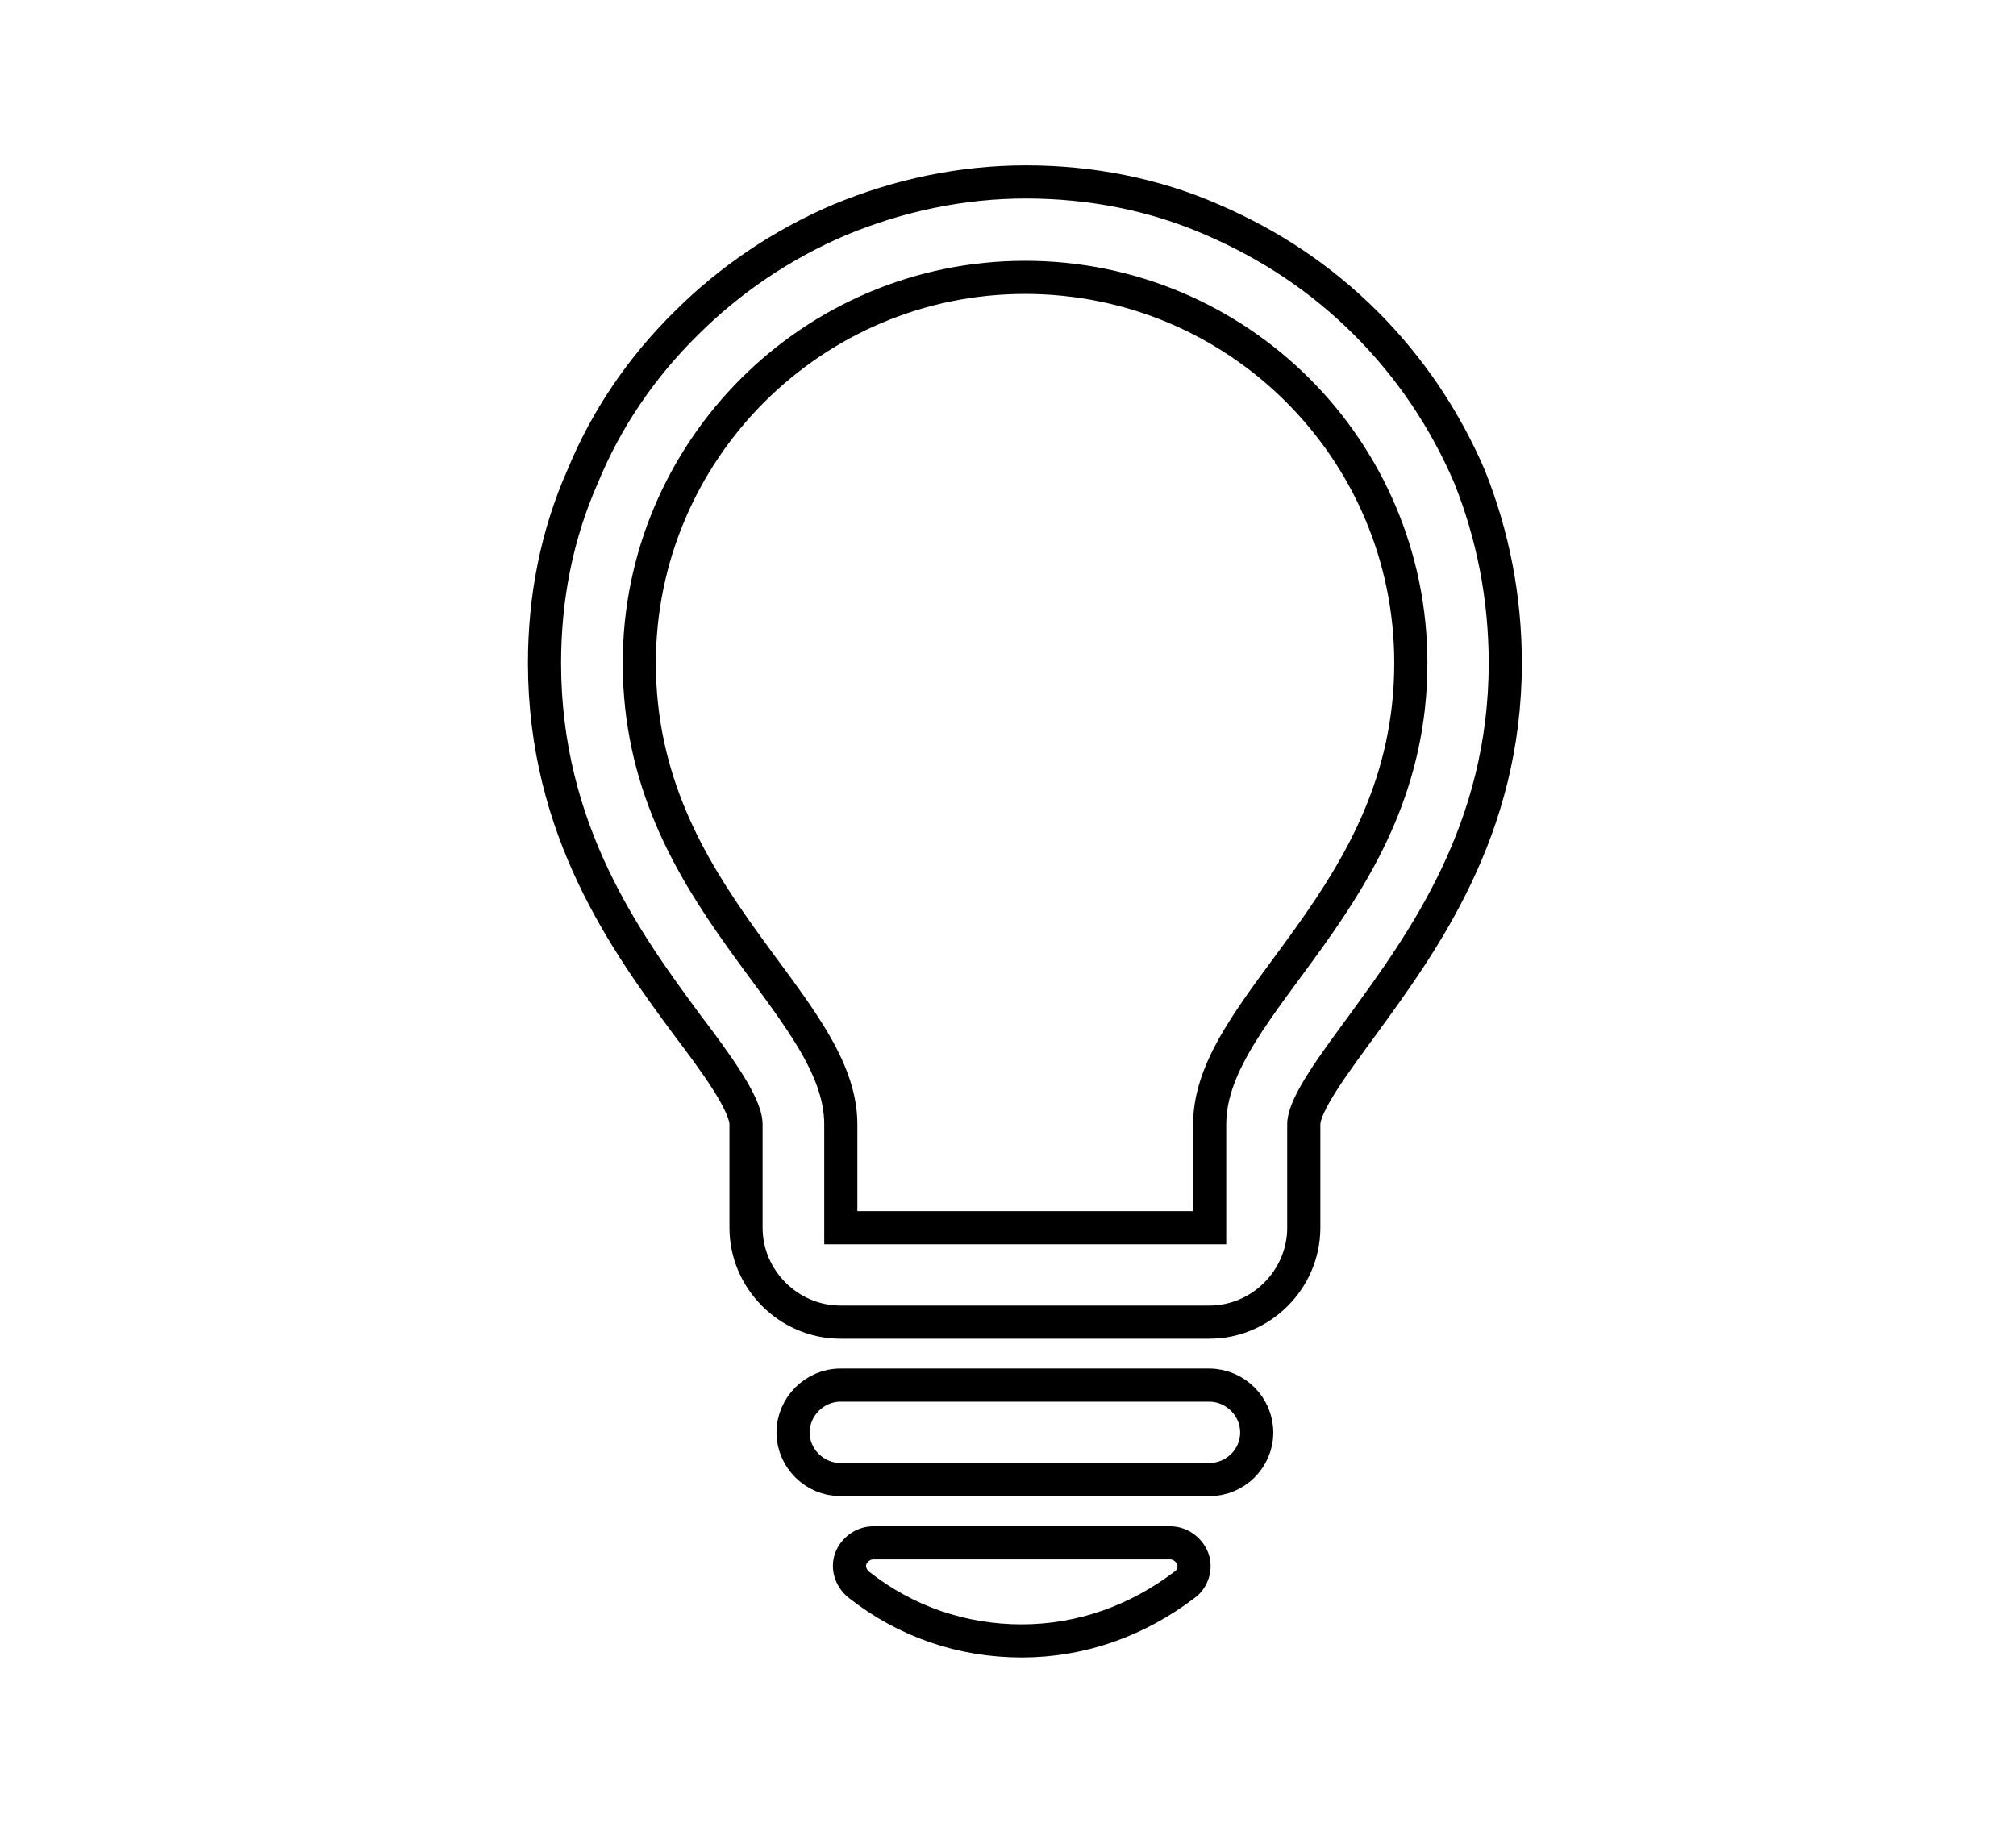
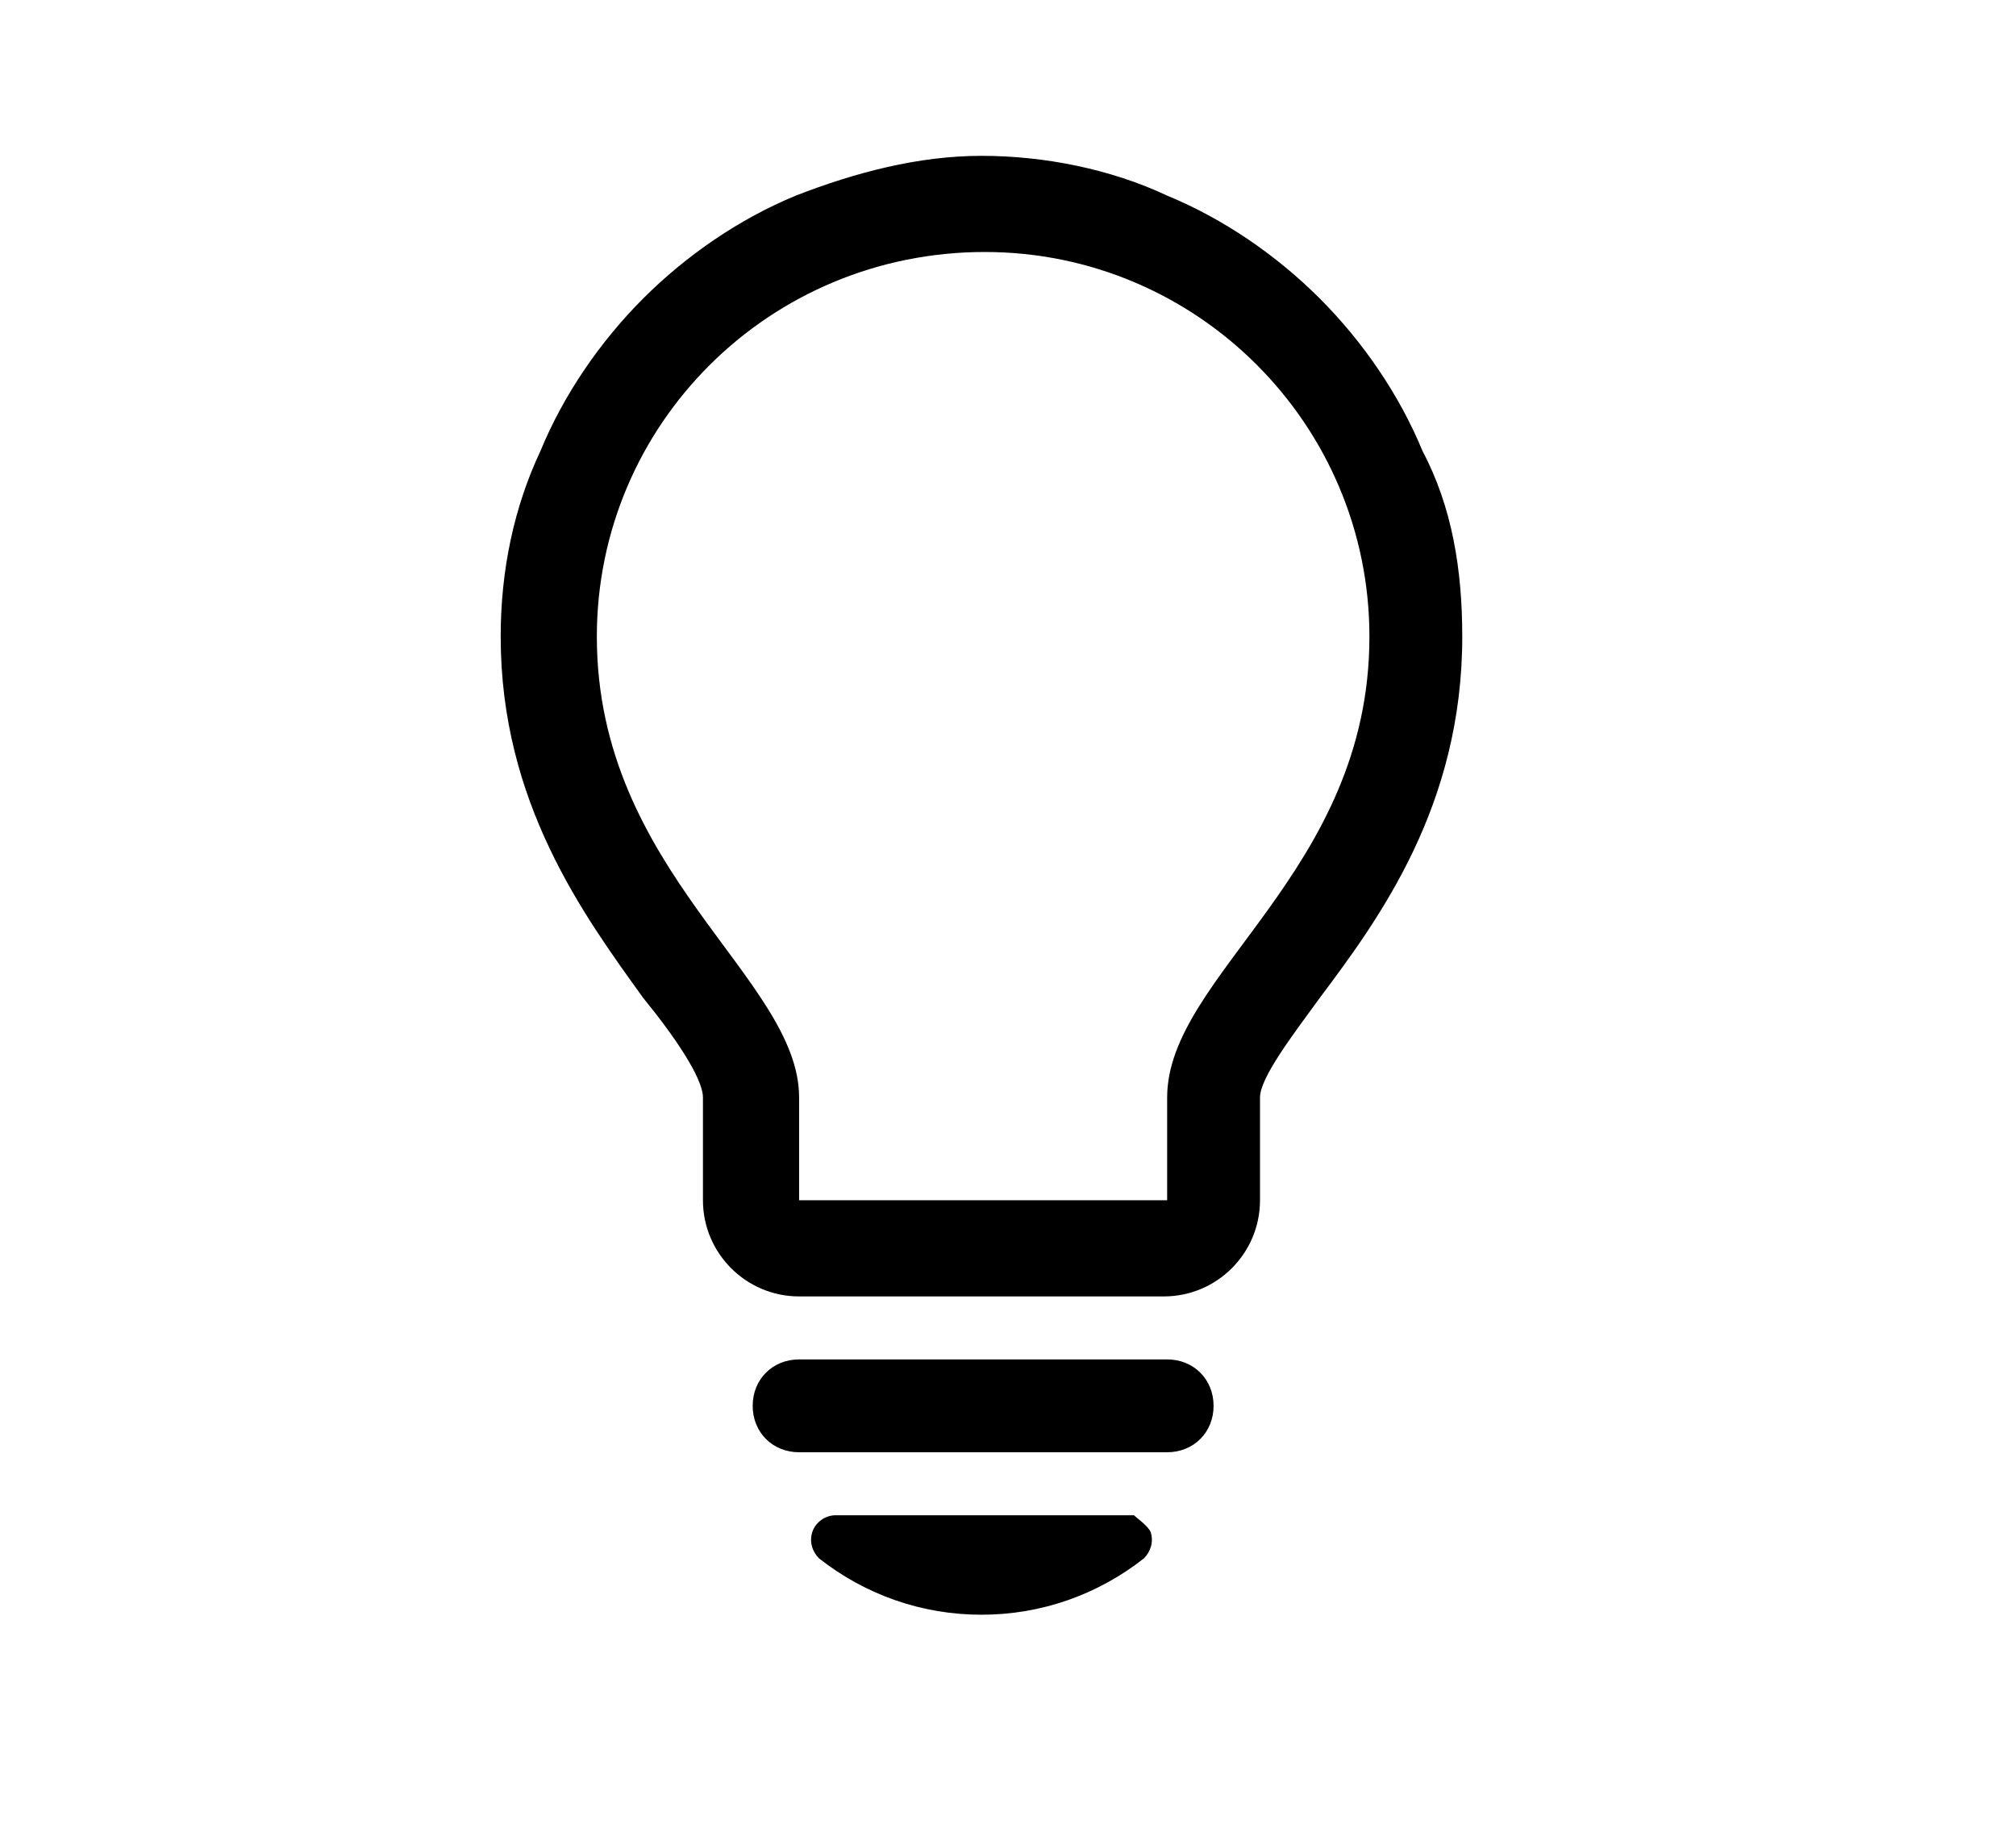
- <svg xmlns="http://www.w3.org/2000/svg" version="1.1" id="Layer_1" x="0px" y="0px" viewBox="0 0 60.83 55" style="enable-background:new 0 0 60.83 55;" xml:space="preserve">
-   <style type="text/css">
- 	.st0{fill:none;stroke:#000000;stroke-miterlimit:10;}
- </style>
-   <path class="st0" d="M45.42,20.01c0,5.06-2.51,8.45-4.31,10.93c-0.82,1.12-1.77,2.38-1.77,2.99v3.12c0,1.56-1.29,2.85-2.85,2.85  H25.36c-1.56,0-2.85-1.29-2.85-2.85v-3.12c0-0.61-0.92-1.87-1.77-2.99c-1.83-2.48-4.31-5.87-4.31-10.93c0-1.97,0.37-3.87,1.15-5.63  c0.71-1.73,1.77-3.29,3.12-4.62c1.32-1.32,2.89-2.38,4.62-3.12c1.8-0.75,3.7-1.15,5.64-1.15s3.87,0.37,5.64,1.15  c1.73,0.75,3.26,1.76,4.62,3.12c1.32,1.32,2.38,2.89,3.12,4.62C45.05,16.15,45.42,18.05,45.42,20.01z M42.57,20.01  c0-6.45-5.23-11.64-11.64-11.64c-6.42,0-11.64,5.23-11.64,11.64c0,7.1,6.08,10.25,6.08,13.92v3.12H36.5v-3.12  C36.5,30.23,42.57,27.11,42.57,20.01z M37.92,43.23c0,0.78-0.64,1.42-1.43,1.42H25.36c-0.78,0-1.43-0.64-1.43-1.42  c0-0.78,0.65-1.43,1.43-1.43H36.5C37.28,41.81,37.92,42.45,37.92,43.23z M35.99,47.04c0.1,0.27,0,0.61-0.24,0.78  c-1.43,1.09-3.12,1.7-4.92,1.7c-1.8,0-3.5-0.58-4.92-1.7c-0.24-0.2-0.34-0.51-0.24-0.78c0.1-0.27,0.37-0.48,0.68-0.48h8.96  C35.61,46.56,35.88,46.76,35.99,47.04z" />
+ <svg xmlns="http://www.w3.org/2000/svg" version="1.1" id="Layer_1" x="0px" y="0px" viewBox="0 0 60.8 55" style="enable-background:new 0 0 60.8 55;" xml:space="preserve">
+   <g>
+     <path d="M44.1,19.2c0,5.1-2.5,8.5-4.3,10.9c-0.8,1.1-1.8,2.4-1.8,3v3.1c0,1.6-1.3,2.9-2.9,2.9H24.1c-1.6,0-2.9-1.3-2.9-2.9v-3.1   c0-0.6-0.9-1.9-1.8-3c-1.8-2.5-4.3-5.9-4.3-10.9c0-2,0.4-3.9,1.2-5.6c0.7-1.7,1.8-3.3,3.1-4.6c1.3-1.3,2.9-2.4,4.6-3.1   c1.8-0.7,3.7-1.2,5.6-1.2s3.9,0.4,5.6,1.2c1.7,0.7,3.3,1.8,4.6,3.1c1.3,1.3,2.4,2.9,3.1,4.6C43.8,15.3,44.1,17.2,44.1,19.2z    M41.3,19.2c0-6.4-5.2-11.6-11.6-11.6C23.2,7.6,18,12.8,18,19.2c0,7.1,6.1,10.3,6.1,13.9v3.1h11.1v-3.1   C35.2,29.4,41.3,26.3,41.3,19.2z M36.6,42.4c0,0.8-0.6,1.4-1.4,1.4H24.1c-0.8,0-1.4-0.6-1.4-1.4c0-0.8,0.6-1.4,1.4-1.4h11.1   C36,41,36.6,41.6,36.6,42.4z M34.7,46.2c0.1,0.3,0,0.6-0.2,0.8c-1.4,1.1-3.1,1.7-4.9,1.7c-1.8,0-3.5-0.6-4.9-1.7   c-0.2-0.2-0.3-0.5-0.2-0.8c0.1-0.3,0.4-0.5,0.7-0.5h9C34.3,45.8,34.6,46,34.7,46.2z" />
+   </g>
</svg>
